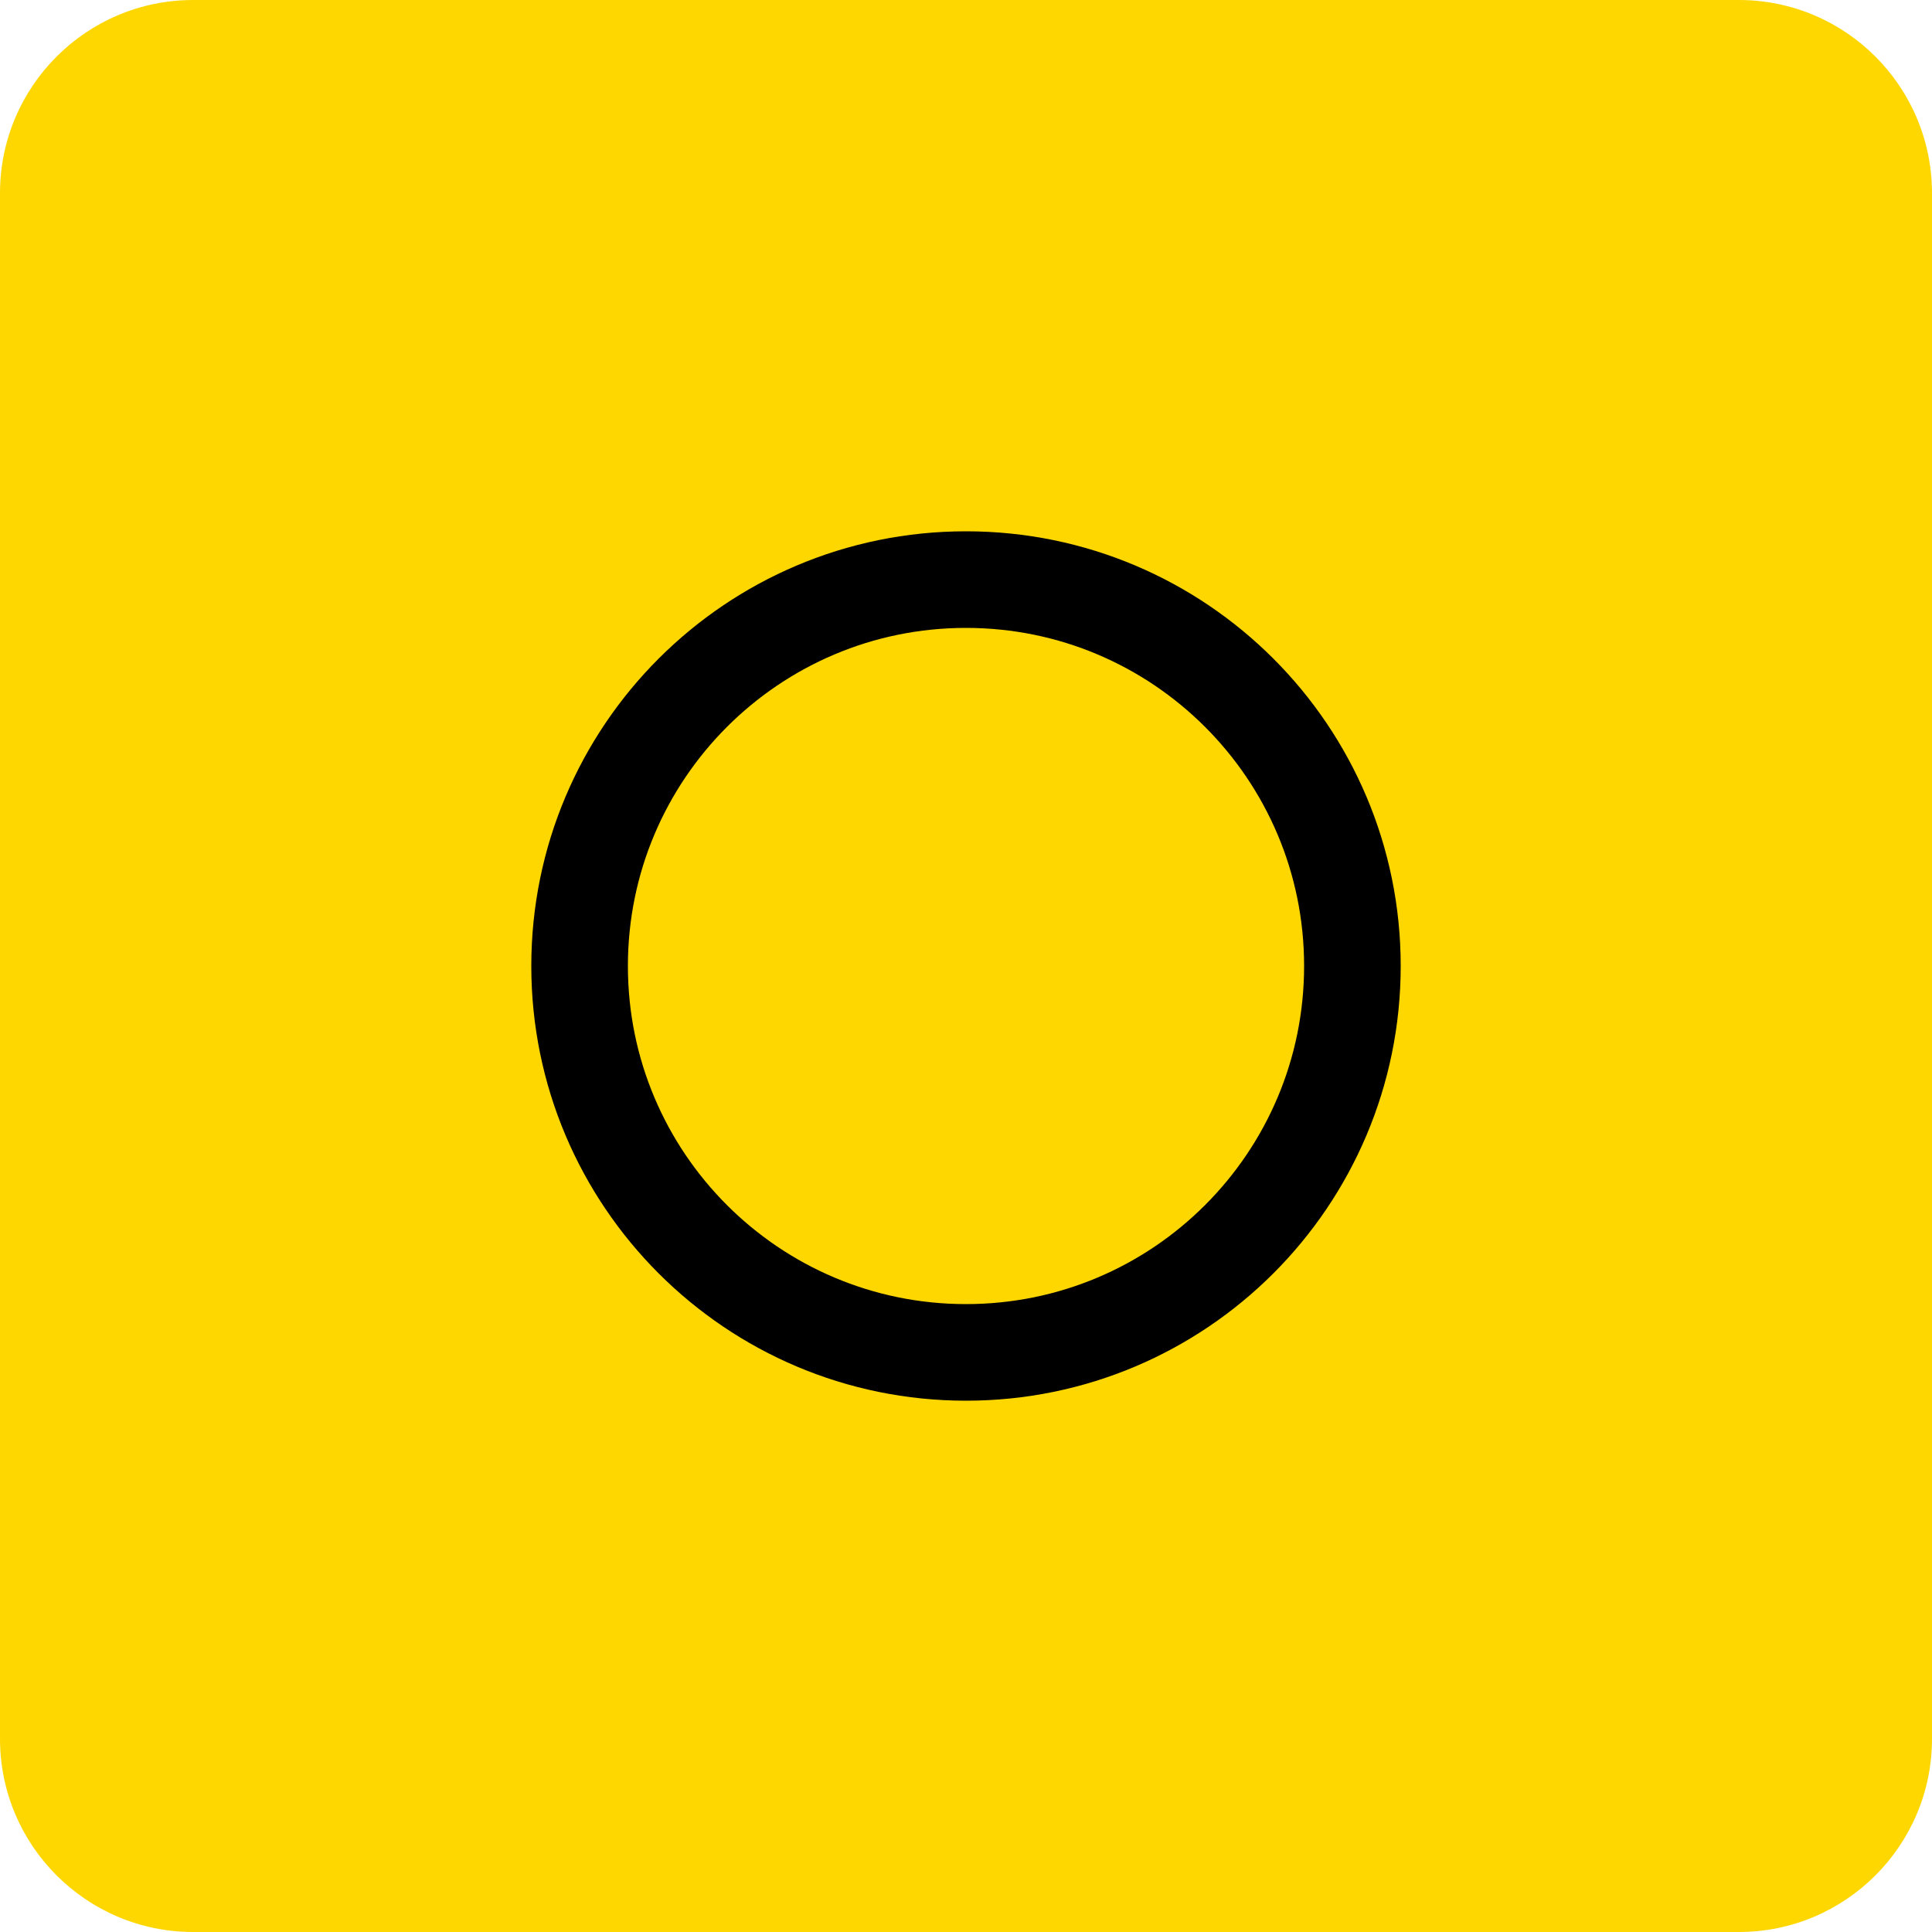
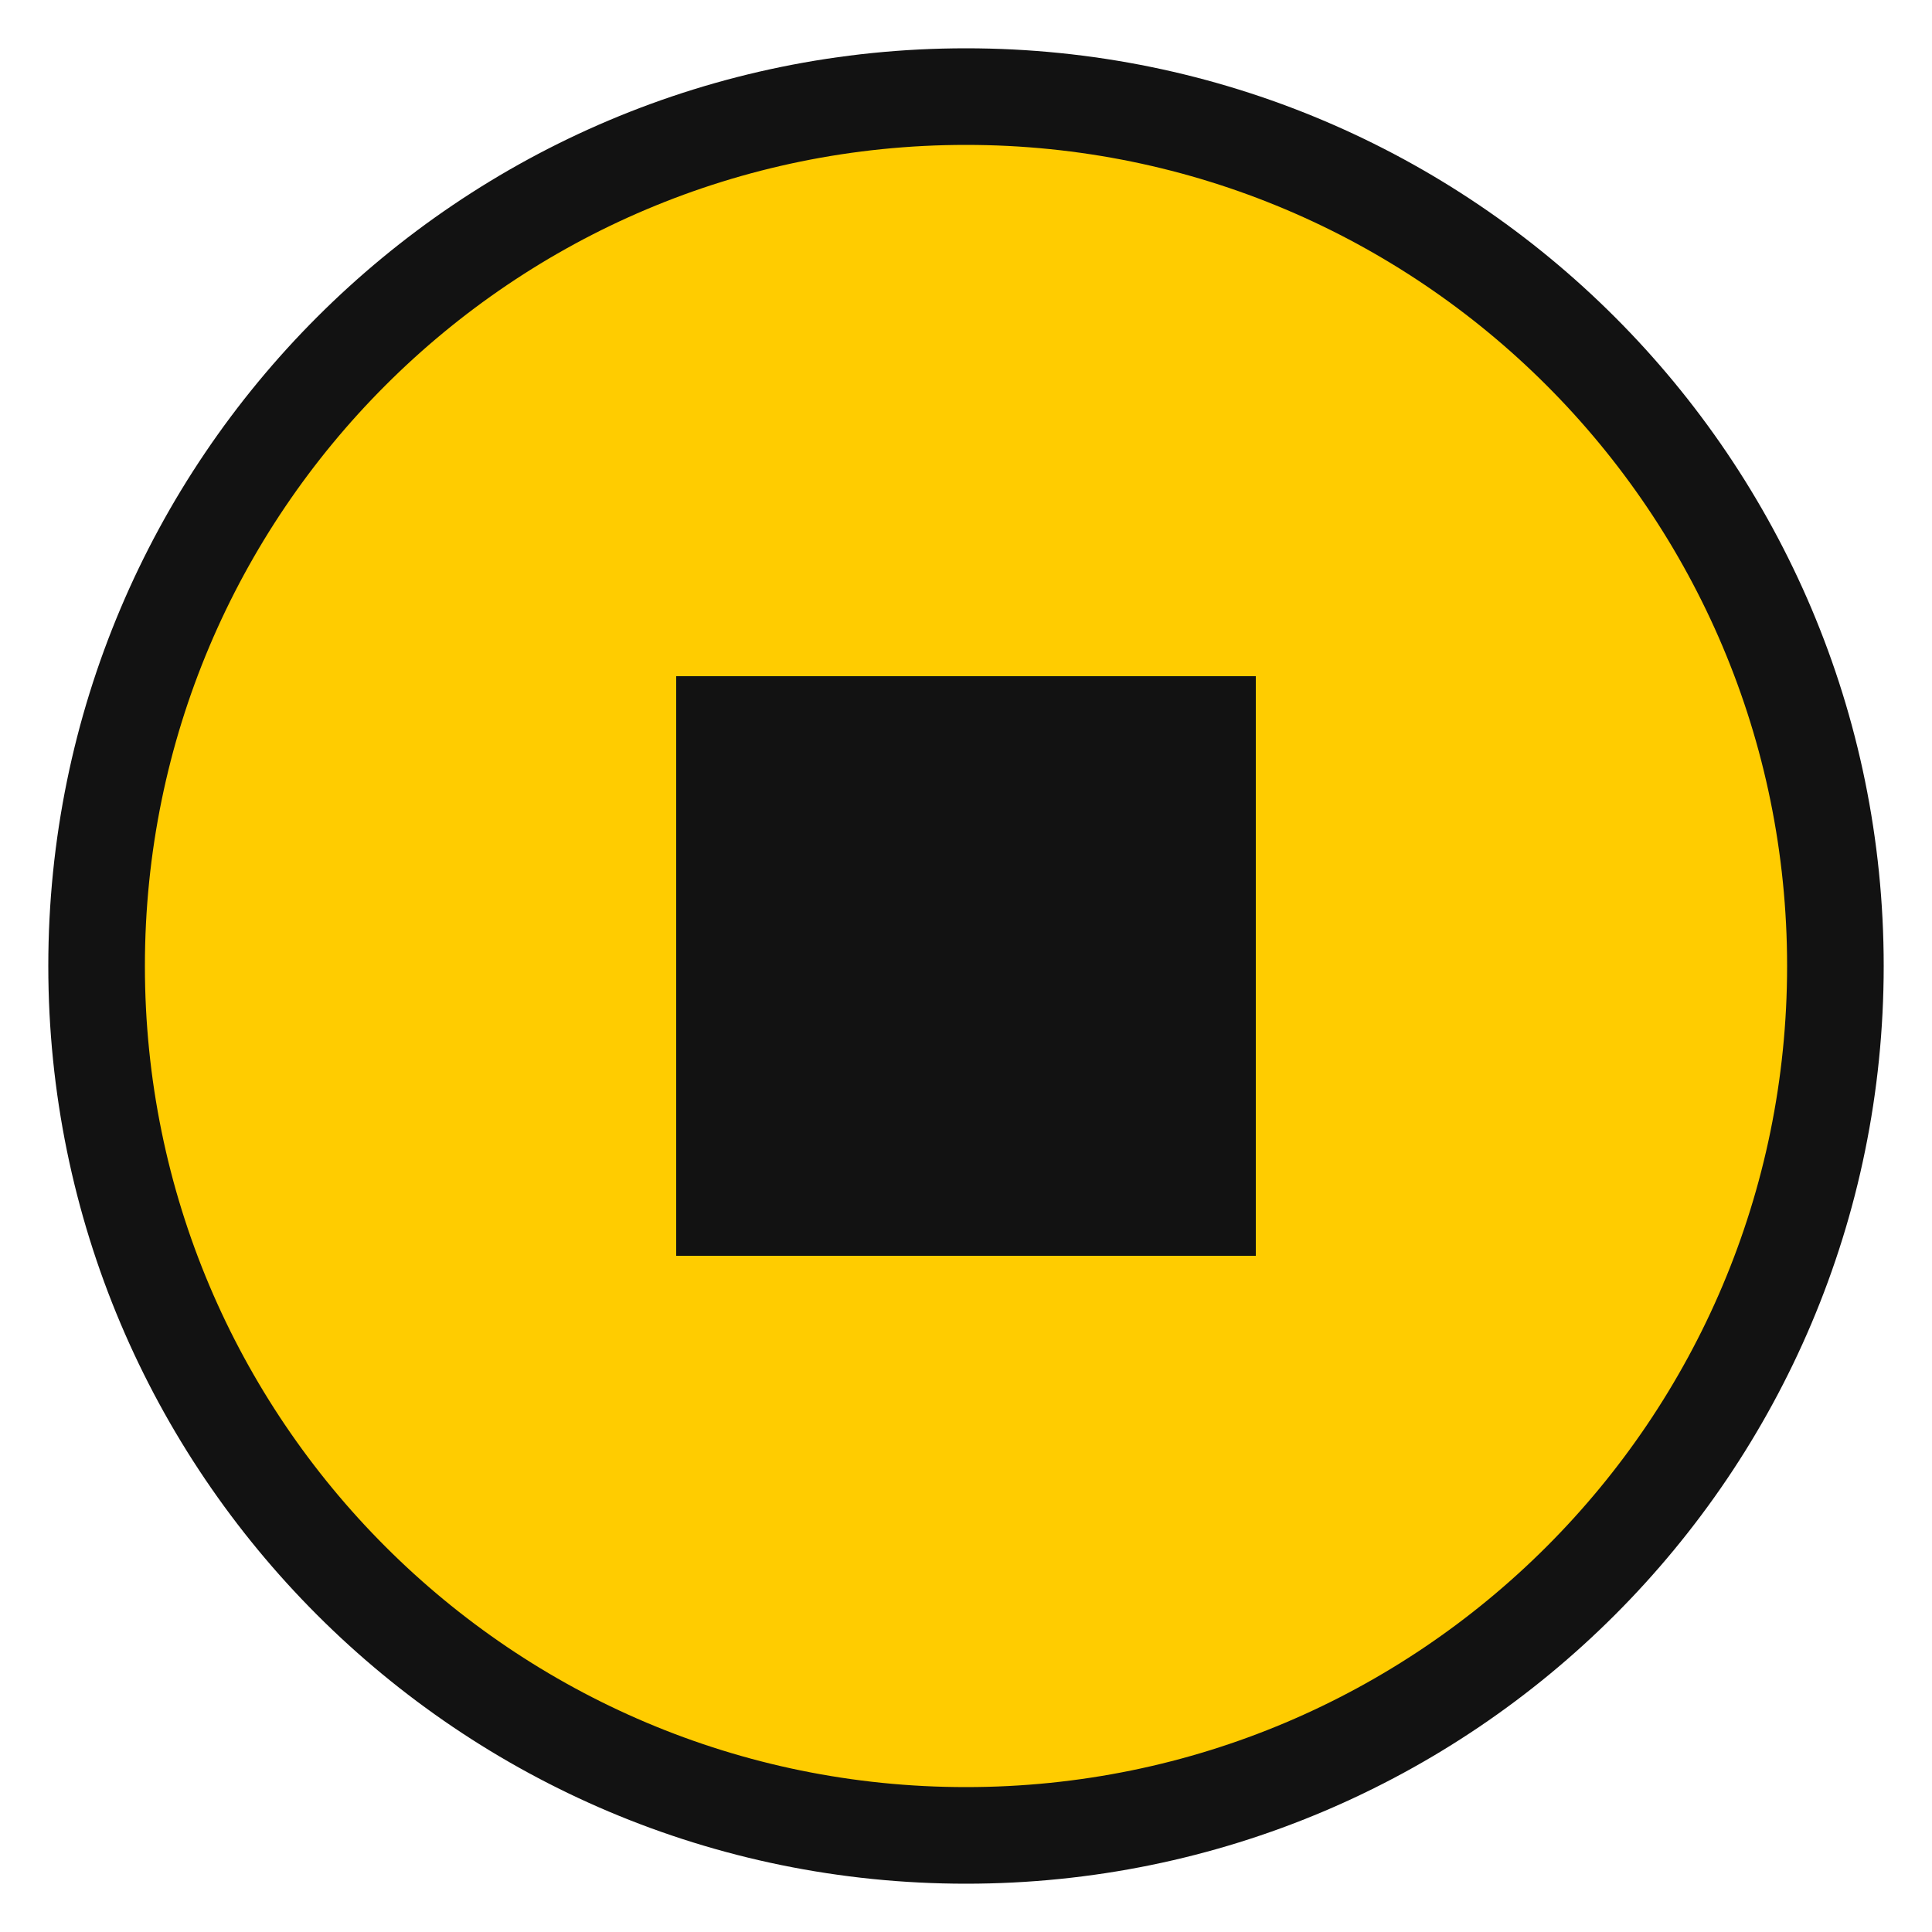
- <svg xmlns="http://www.w3.org/2000/svg" width="40" height="40" viewBox="0 0 40 40" fill="none">
-   <rect width="40" height="40" rx="4" fill="#FFD700" />
-   <path d="M12 20C12 15.582 15.582 12 20 12C24.418 12 28 15.582 28 20C28 24.418 24.418 28 20 28C15.582 28 12 24.418 12 20Z" stroke="black" stroke-width="2" />
+ <svg xmlns="http://www.w3.org/2000/svg" viewBox="0 0 100 100" width="100" height="100">
+   <circle cx="50" cy="50" r="45" fill="#ffcc00" stroke="#121212" stroke-width="5" />
+   <rect x="35" y="35" width="30" height="30" fill="#121212" />
</svg>
